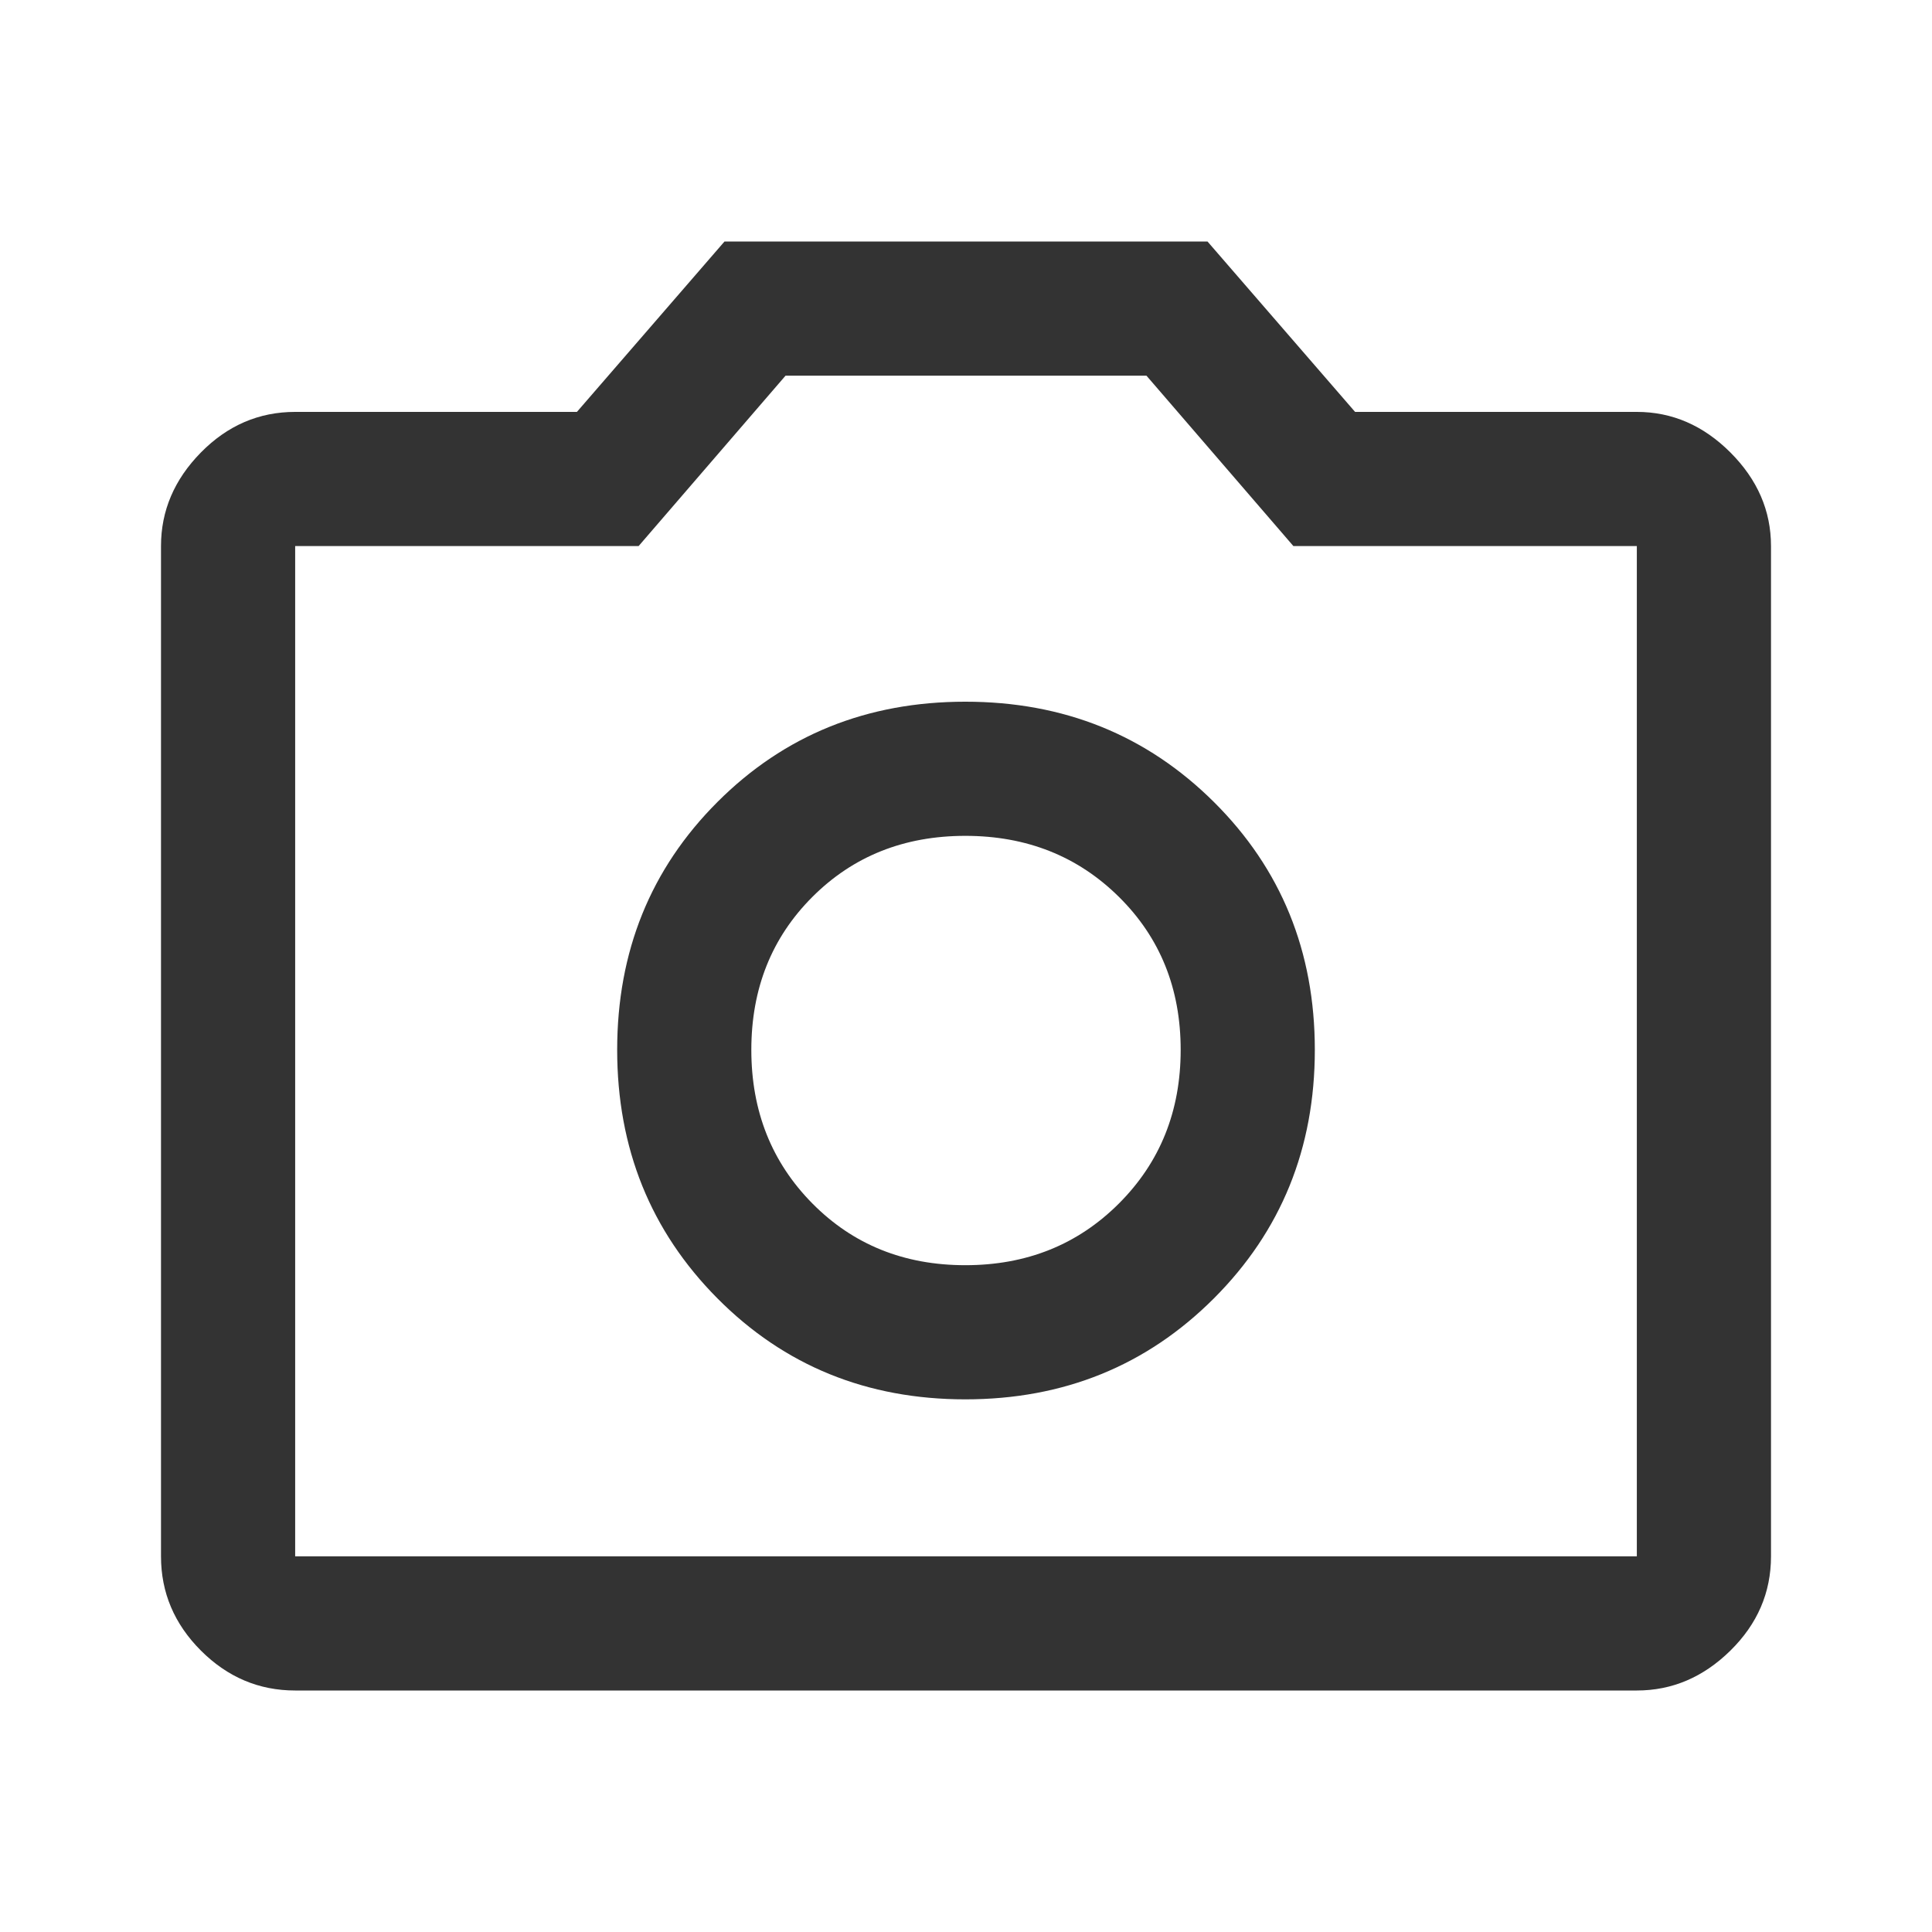
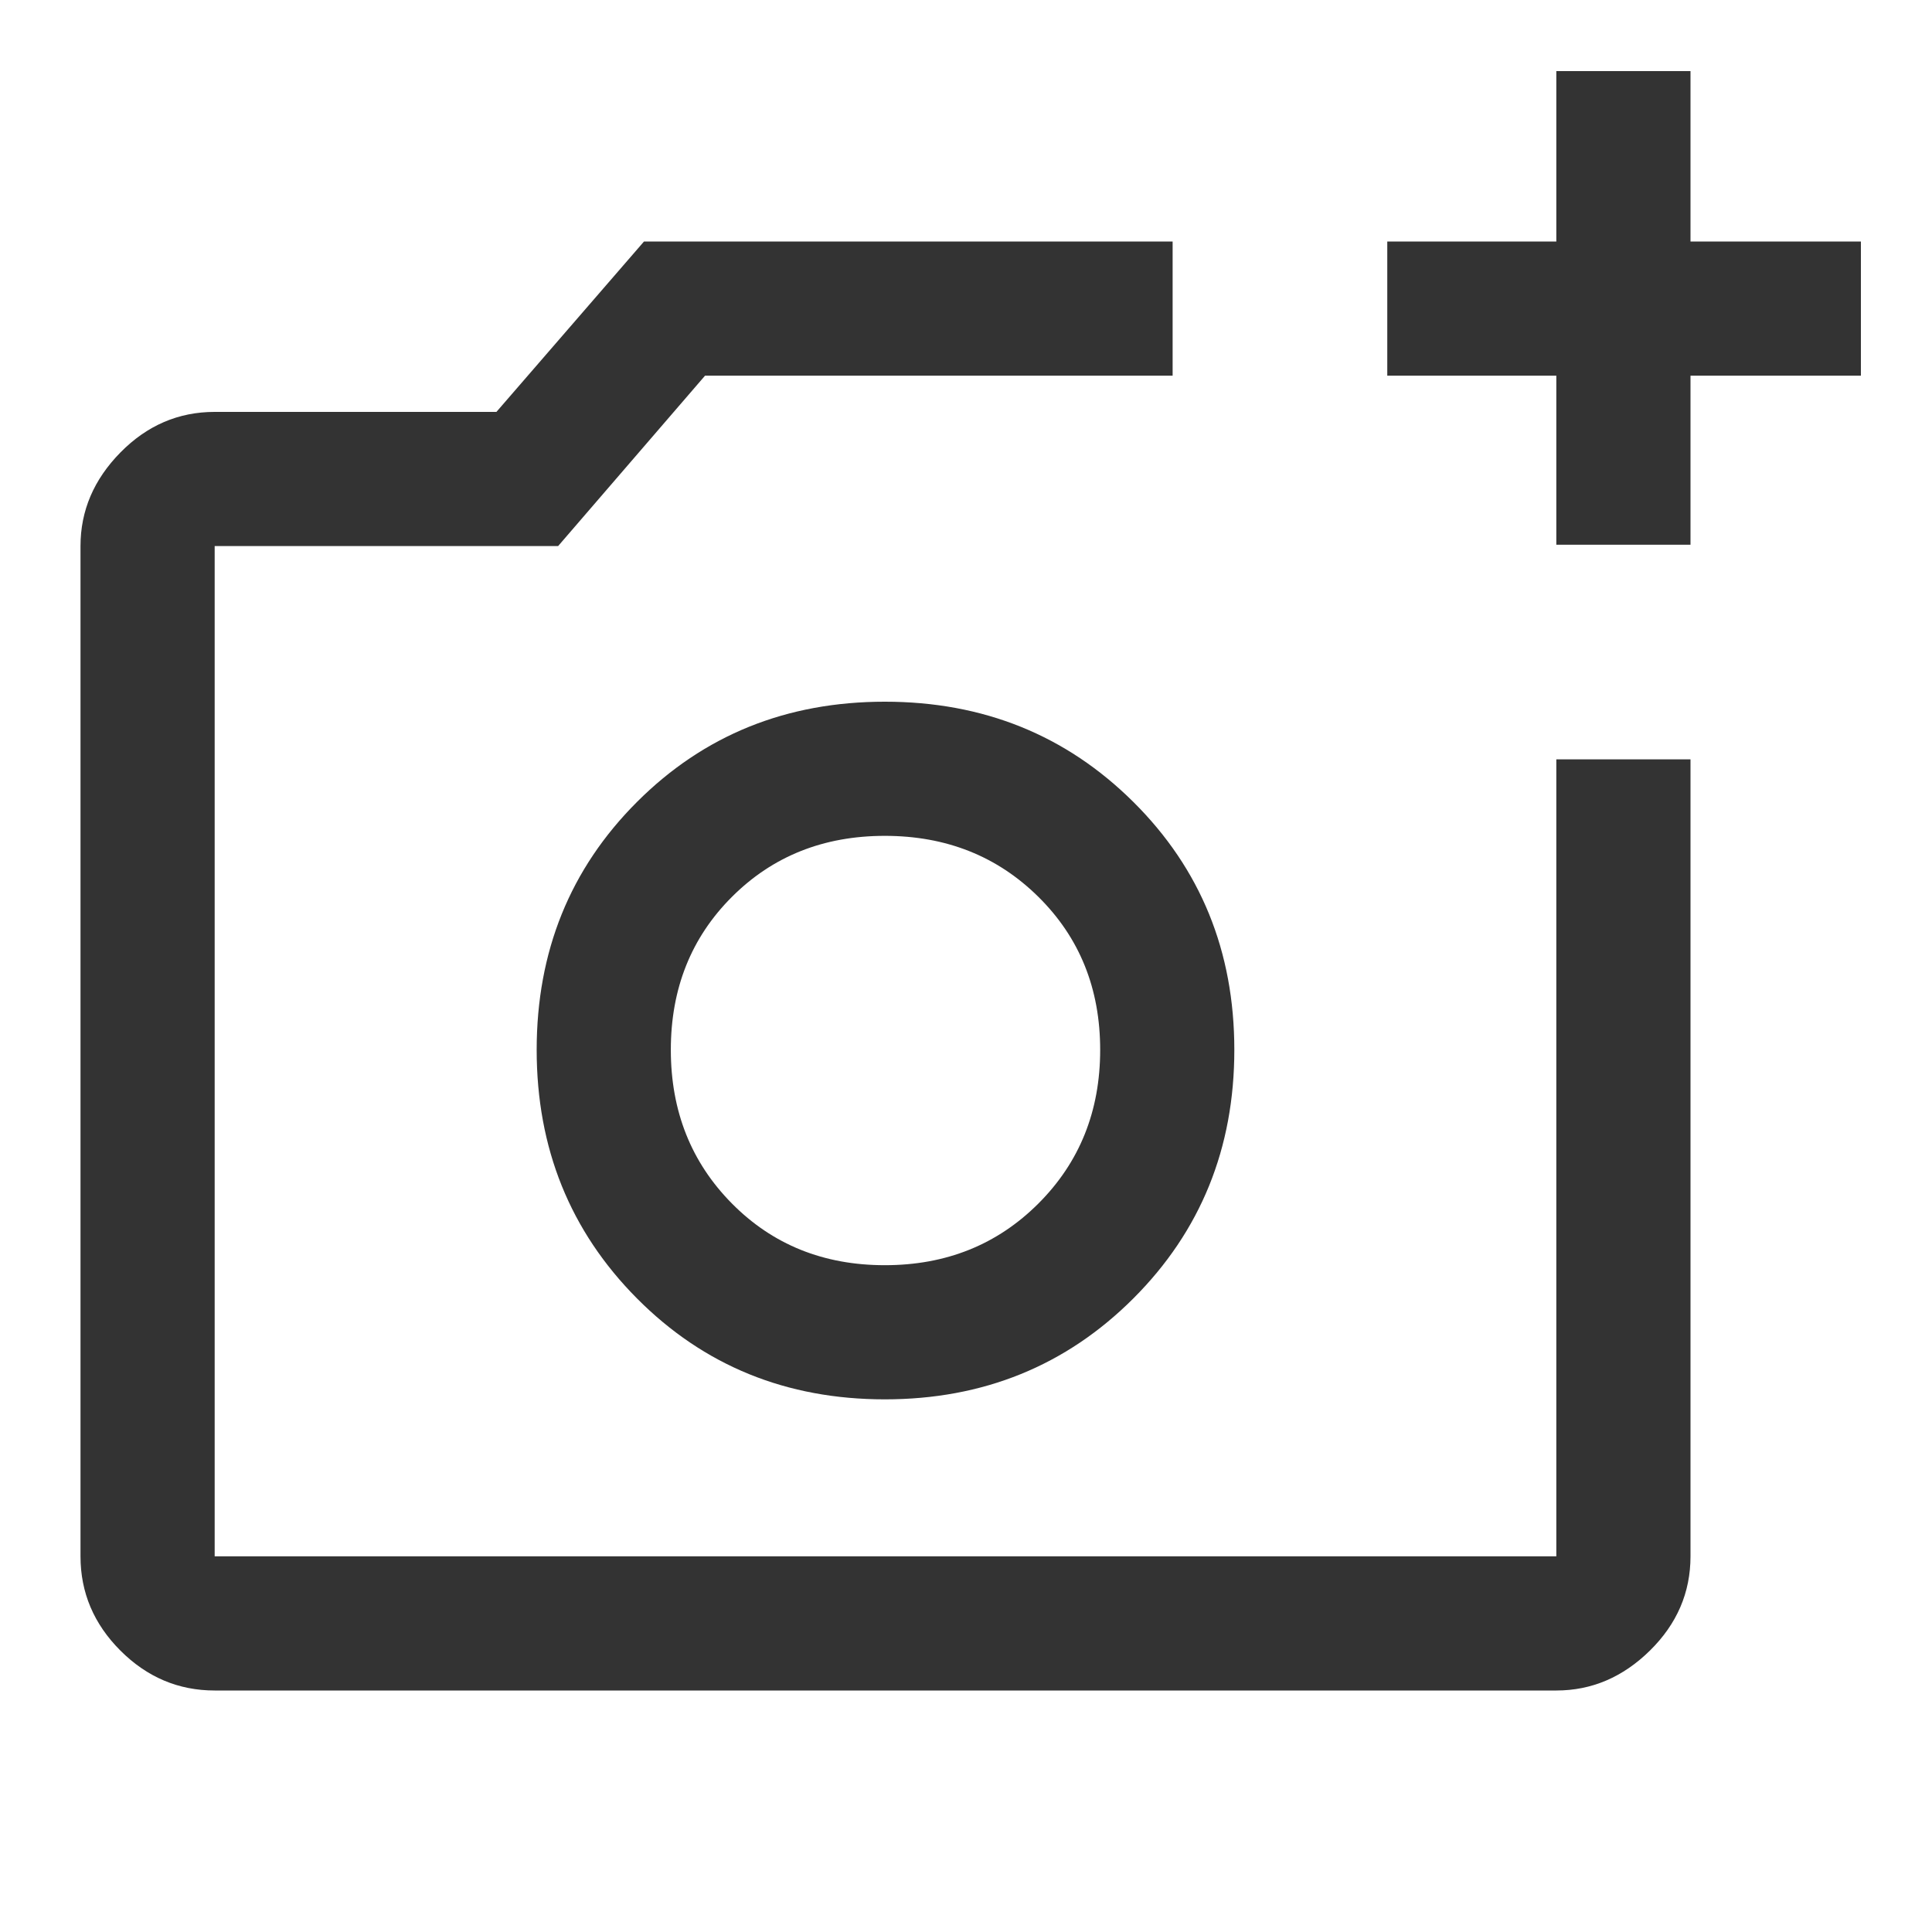
<svg xmlns="http://www.w3.org/2000/svg" height="40px" viewBox="0 -960 960 960" width="40px" fill="#333333">
-   <path d="M479.67-264.67q73.33 0 123.5-50.16 50.16-50.17 50.16-123.5 0-73.34-50.16-123.17-50.17-49.83-123.5-49.83-73.34 0-123.17 49.83t-49.83 123.17q0 73.33 49.83 123.5 49.83 50.16 123.17 50.16Zm0-66.66q-45.67 0-76-30.67-30.34-30.67-30.34-76.33 0-45.67 30.34-76 30.33-30.34 76-30.34 45.66 0 76.33 30.34 30.67 30.33 30.67 76 0 45.66-30.67 76.33t-76.33 30.67ZM146.67-120q-27 0-46.84-19.83Q80-159.67 80-186.67v-502q0-26.33 19.83-46.5 19.84-20.16 46.84-20.16h140L360-840h240l73.33 84.67h140q26.34 0 46.5 20.16Q880-715 880-688.67v502q0 27-20.17 46.84Q839.67-120 813.33-120H146.67Zm0-66.67h666.66v-502H642.67l-73-84.66H390.33l-73 84.66H146.67v502ZM480-438Z" />
+   <path d="M440-438ZM106.67-120q-27 0-46.84-19.83Q40-159.67 40-186.67v-502q0-26.33 19.83-46.5 19.84-20.16 46.84-20.16h140L320-840h262.67v66.67H350.33l-73 84.66H106.67v502h666.66v-396H840v396q0 27-20.17 46.84Q799.67-120 773.33-120H106.67Zm666.66-569.33v-84h-84V-840h84v-84.67H840V-840h84.67v66.67H840v84h-66.67ZM439.67-264.67q73.33 0 123.5-50.16 50.16-50.17 50.16-123.5 0-73.34-50.16-123.17-50.17-49.83-123.5-49.83-73.34 0-123.17 49.83t-49.83 123.17q0 73.33 49.83 123.5 49.83 50.16 123.17 50.16Zm0-66.66q-45.67 0-76-30.67-30.34-30.67-30.34-76.33 0-45.67 30.34-76 30.33-30.34 76-30.34 45.66 0 76.33 30.34 30.67 30.33 30.67 76 0 45.66-30.67 76.33t-76.33 30.67Z" />
</svg>
